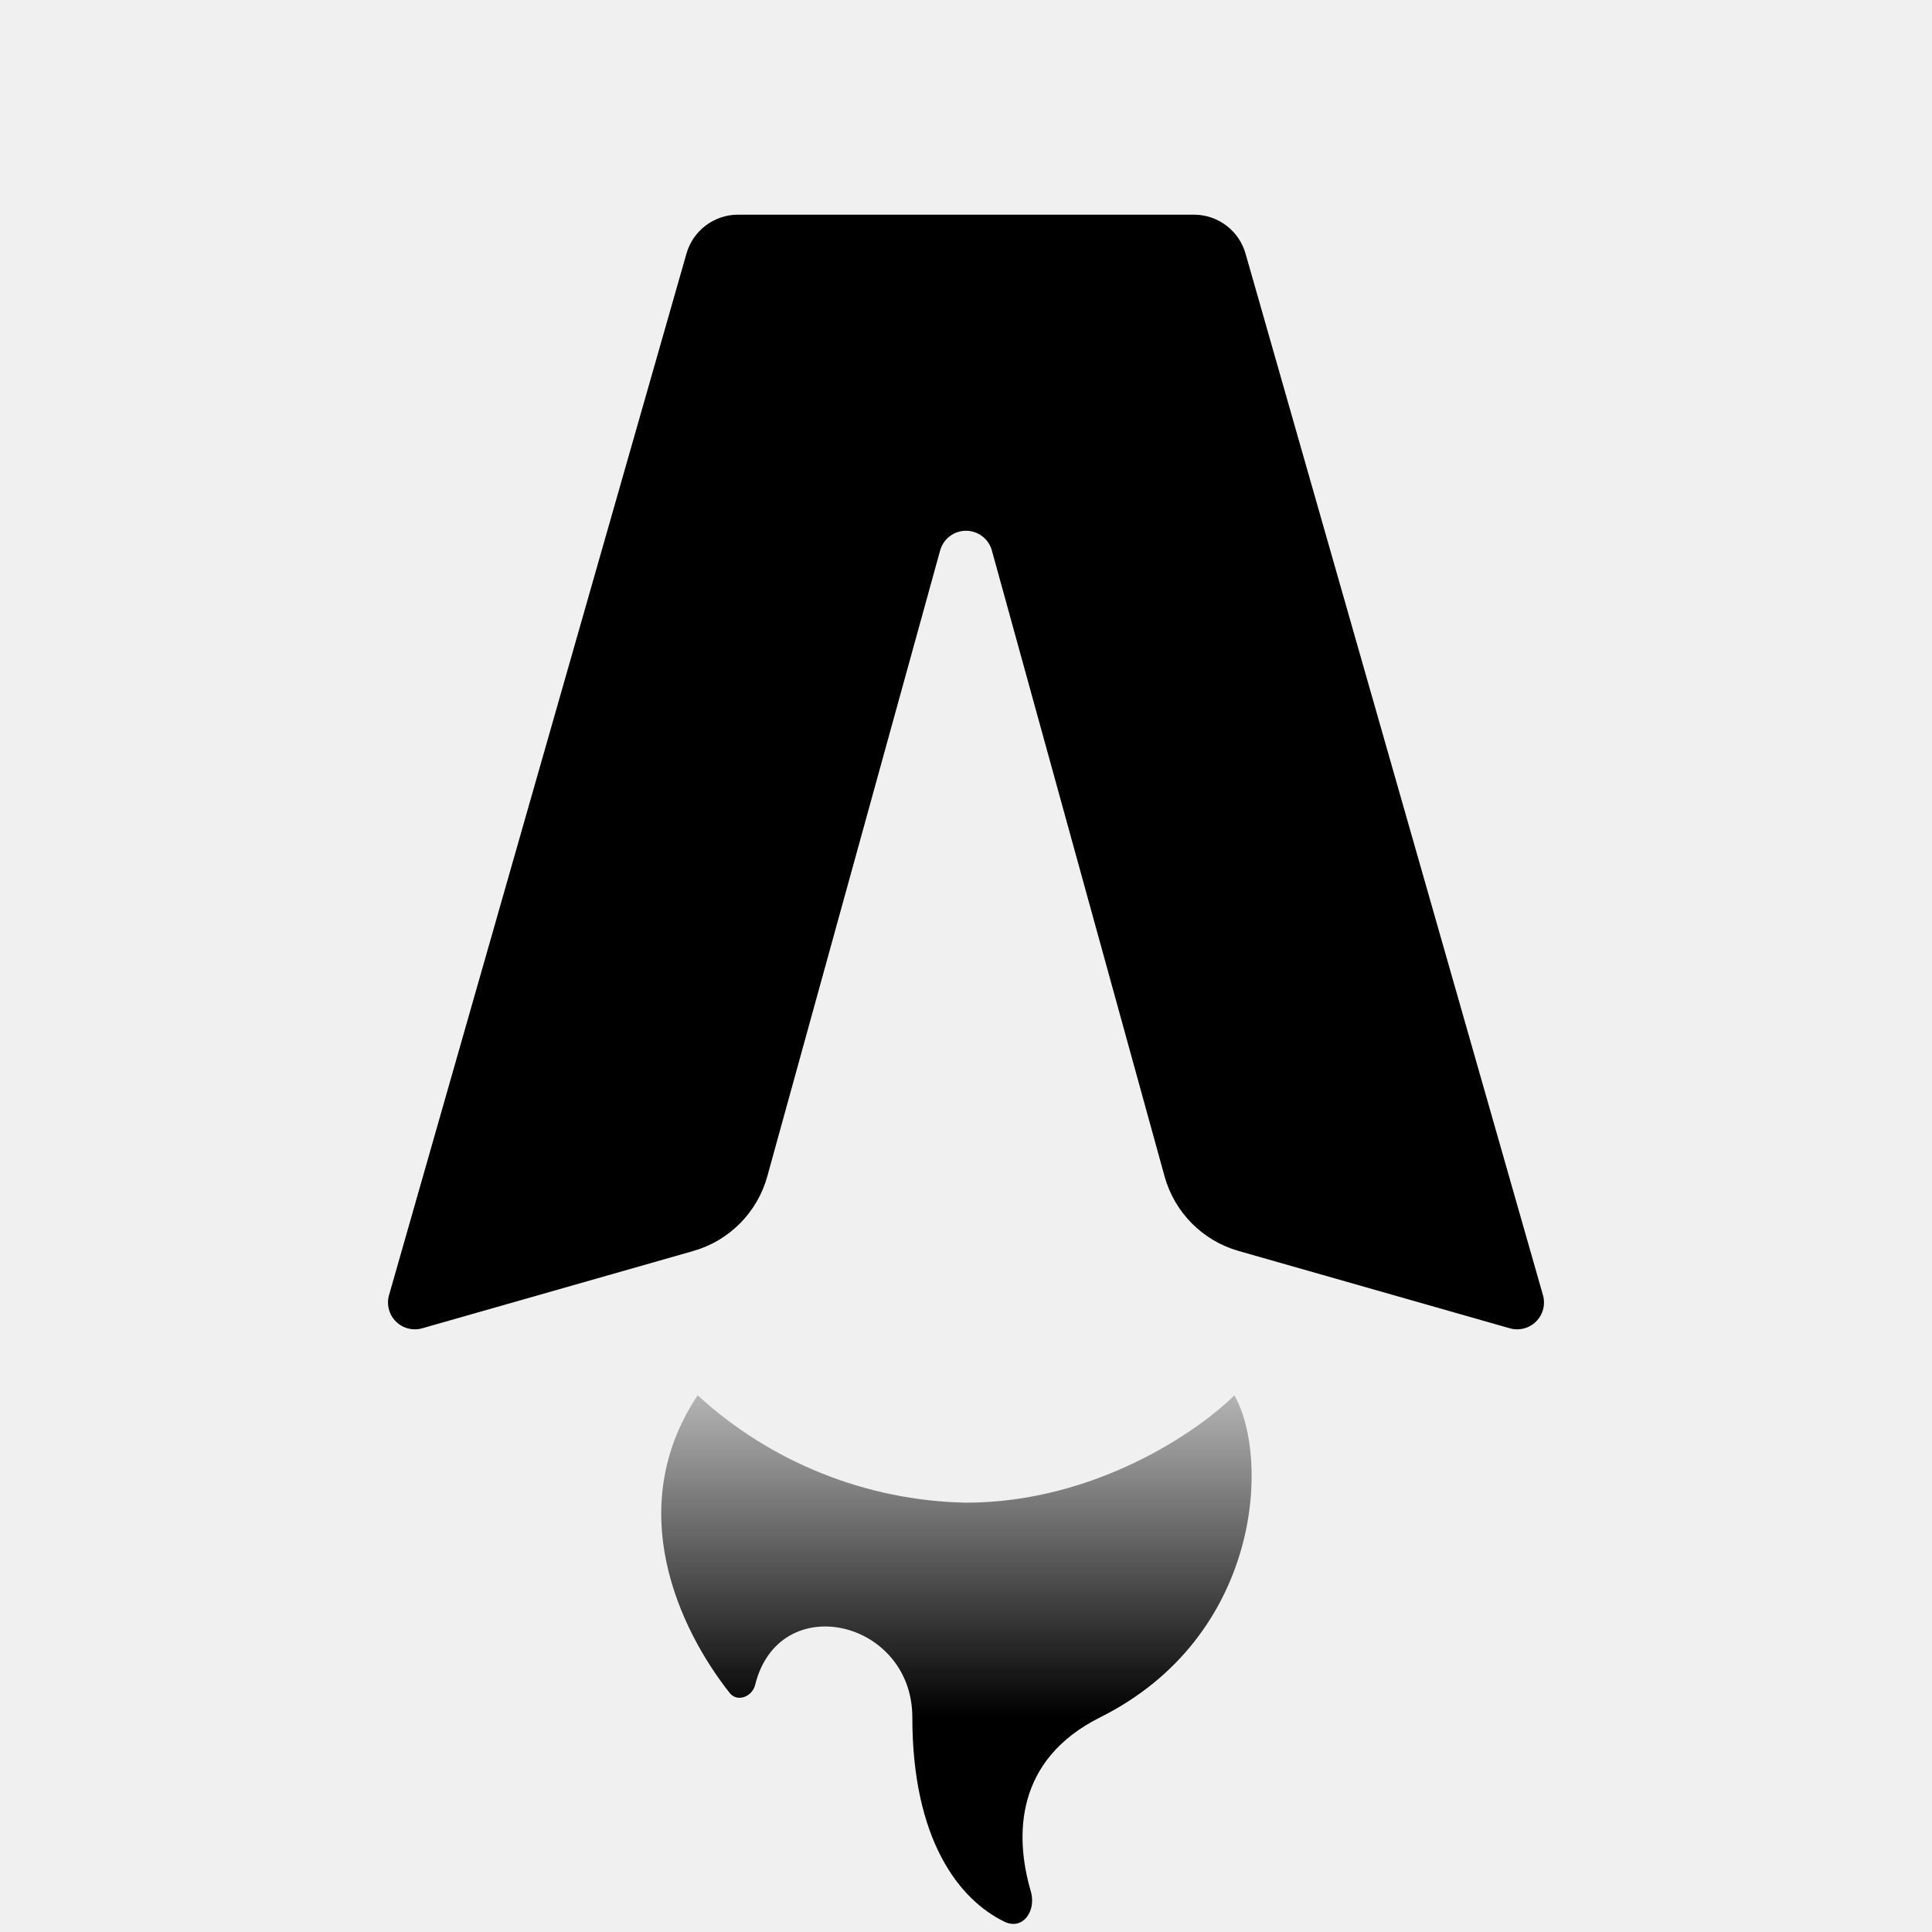
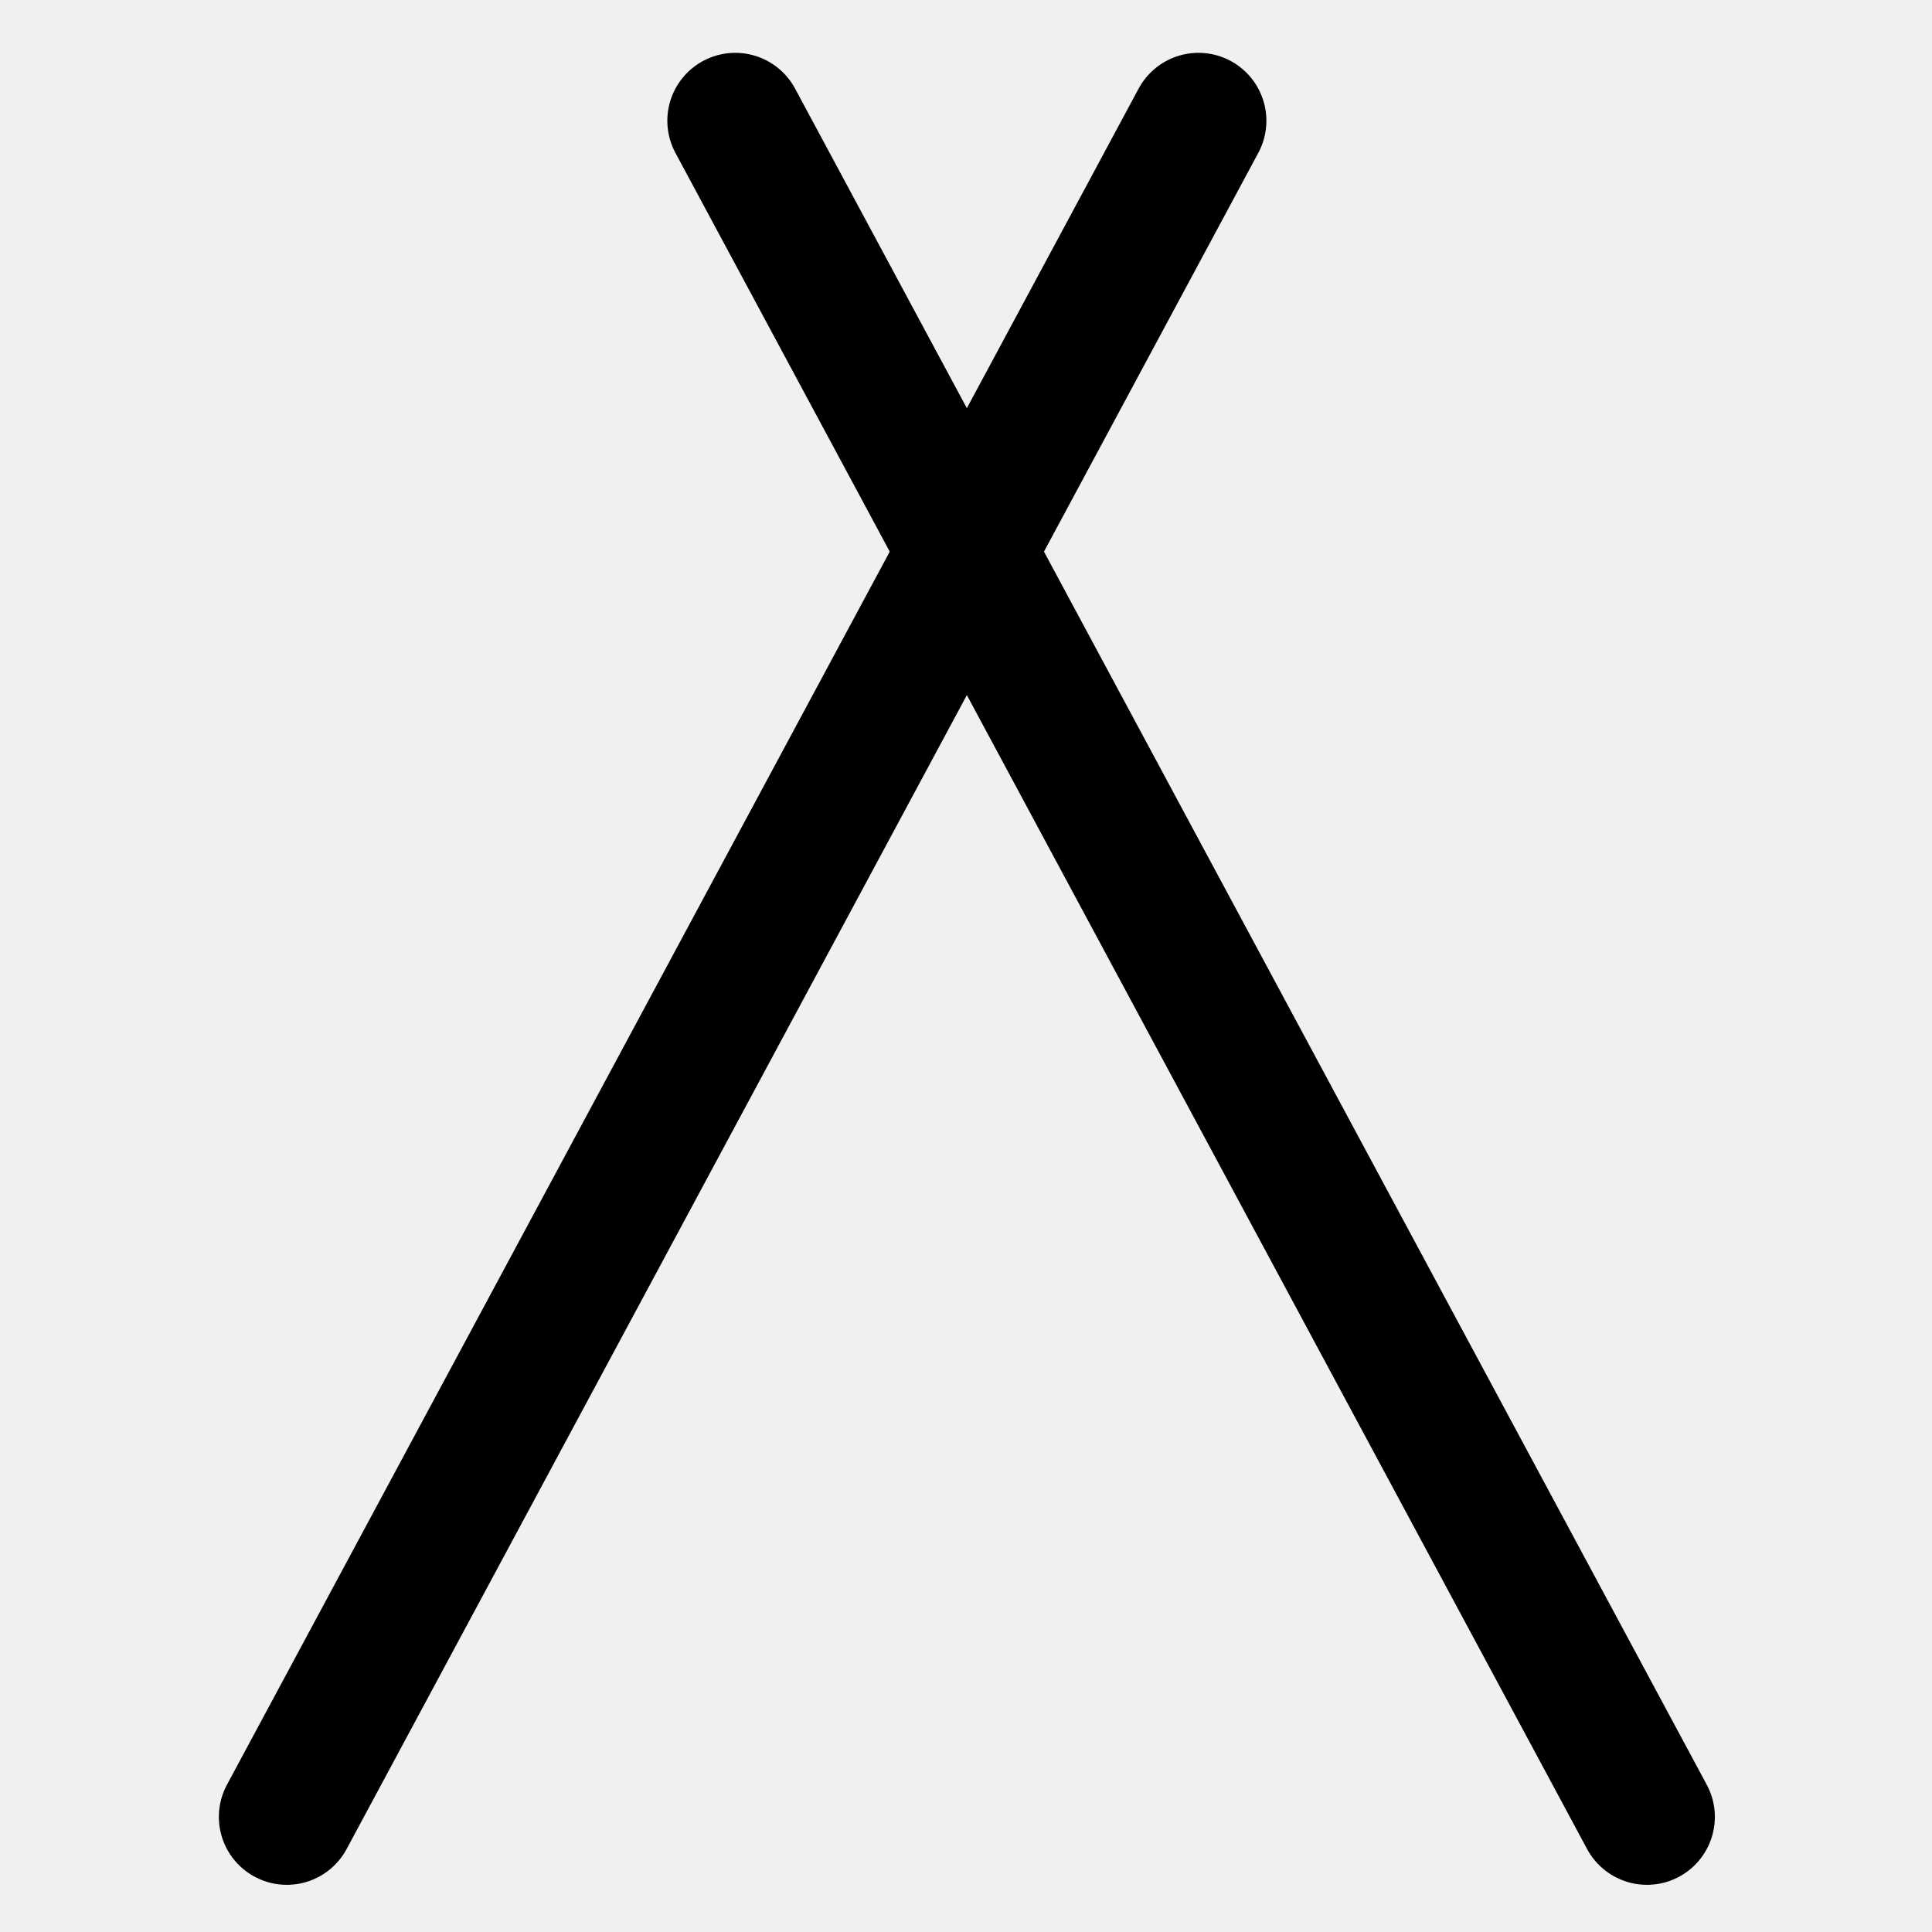
- <svg xmlns="http://www.w3.org/2000/svg" fill="none" viewBox="0 0 36 36">
-   <path fill="#000" d="M22.25 4h-8.5a1 1 0 0 0-.96.73l-5.54 19.4a.5.5 0 0 0 .62.62l5.05-1.44a2 2 0 0 0 1.38-1.4l3.22-11.66a.5.5 0 0 1 .96 0l3.22 11.67a2 2 0 0 0 1.38 1.39l5.05 1.44a.5.5 0 0 0 .62-.62l-5.54-19.4a1 1 0 0 0-.96-.73Z" />
-   <path fill="url(#gradient)" d="M18 28a7.63 7.63 0 0 1-5-2c-1.4 2.1-.35 4.35.6 5.55.14.17.41.07.47-.15.44-1.8 2.93-1.22 2.93.6 0 2.28.87 3.4 1.72 3.81.34.16.59-.2.49-.56-.31-1.05-.29-2.46 1.29-3.25 3-1.5 3.17-4.83 2.5-6-.67.67-2.6 2-5 2Z" />
-   <defs>
-     <linearGradient id="gradient" x1="16" x2="16" y1="32" y2="24" gradientUnits="userSpaceOnUse">
-       <stop stop-color="#000" />
-       <stop offset="1" stop-color="#000" stop-opacity="0" />
-     </linearGradient>
-   </defs>
+ <svg xmlns="http://www.w3.org/2000/svg" width="256" height="256" viewBox="0 0 256 256" fill="none">
  <style>
-     @media (prefers-color-scheme:dark){:root{filter:invert(100%)}}
-   </style>
+ 		path {
+ 			stroke: black;
+ 		}
+ 		@media ( prefers-color-scheme: dark ) {
+ 			path {
+ 				stroke: white;
+ 			}
+ 		}
+ 	</style>
+   <path d="M38 240.748L158.802 16" stroke-width="18" stroke-linecap="round" />
+   <path d="M218.227 240.748L97.425 16" stroke-width="18" stroke-linecap="round" />
</svg>
